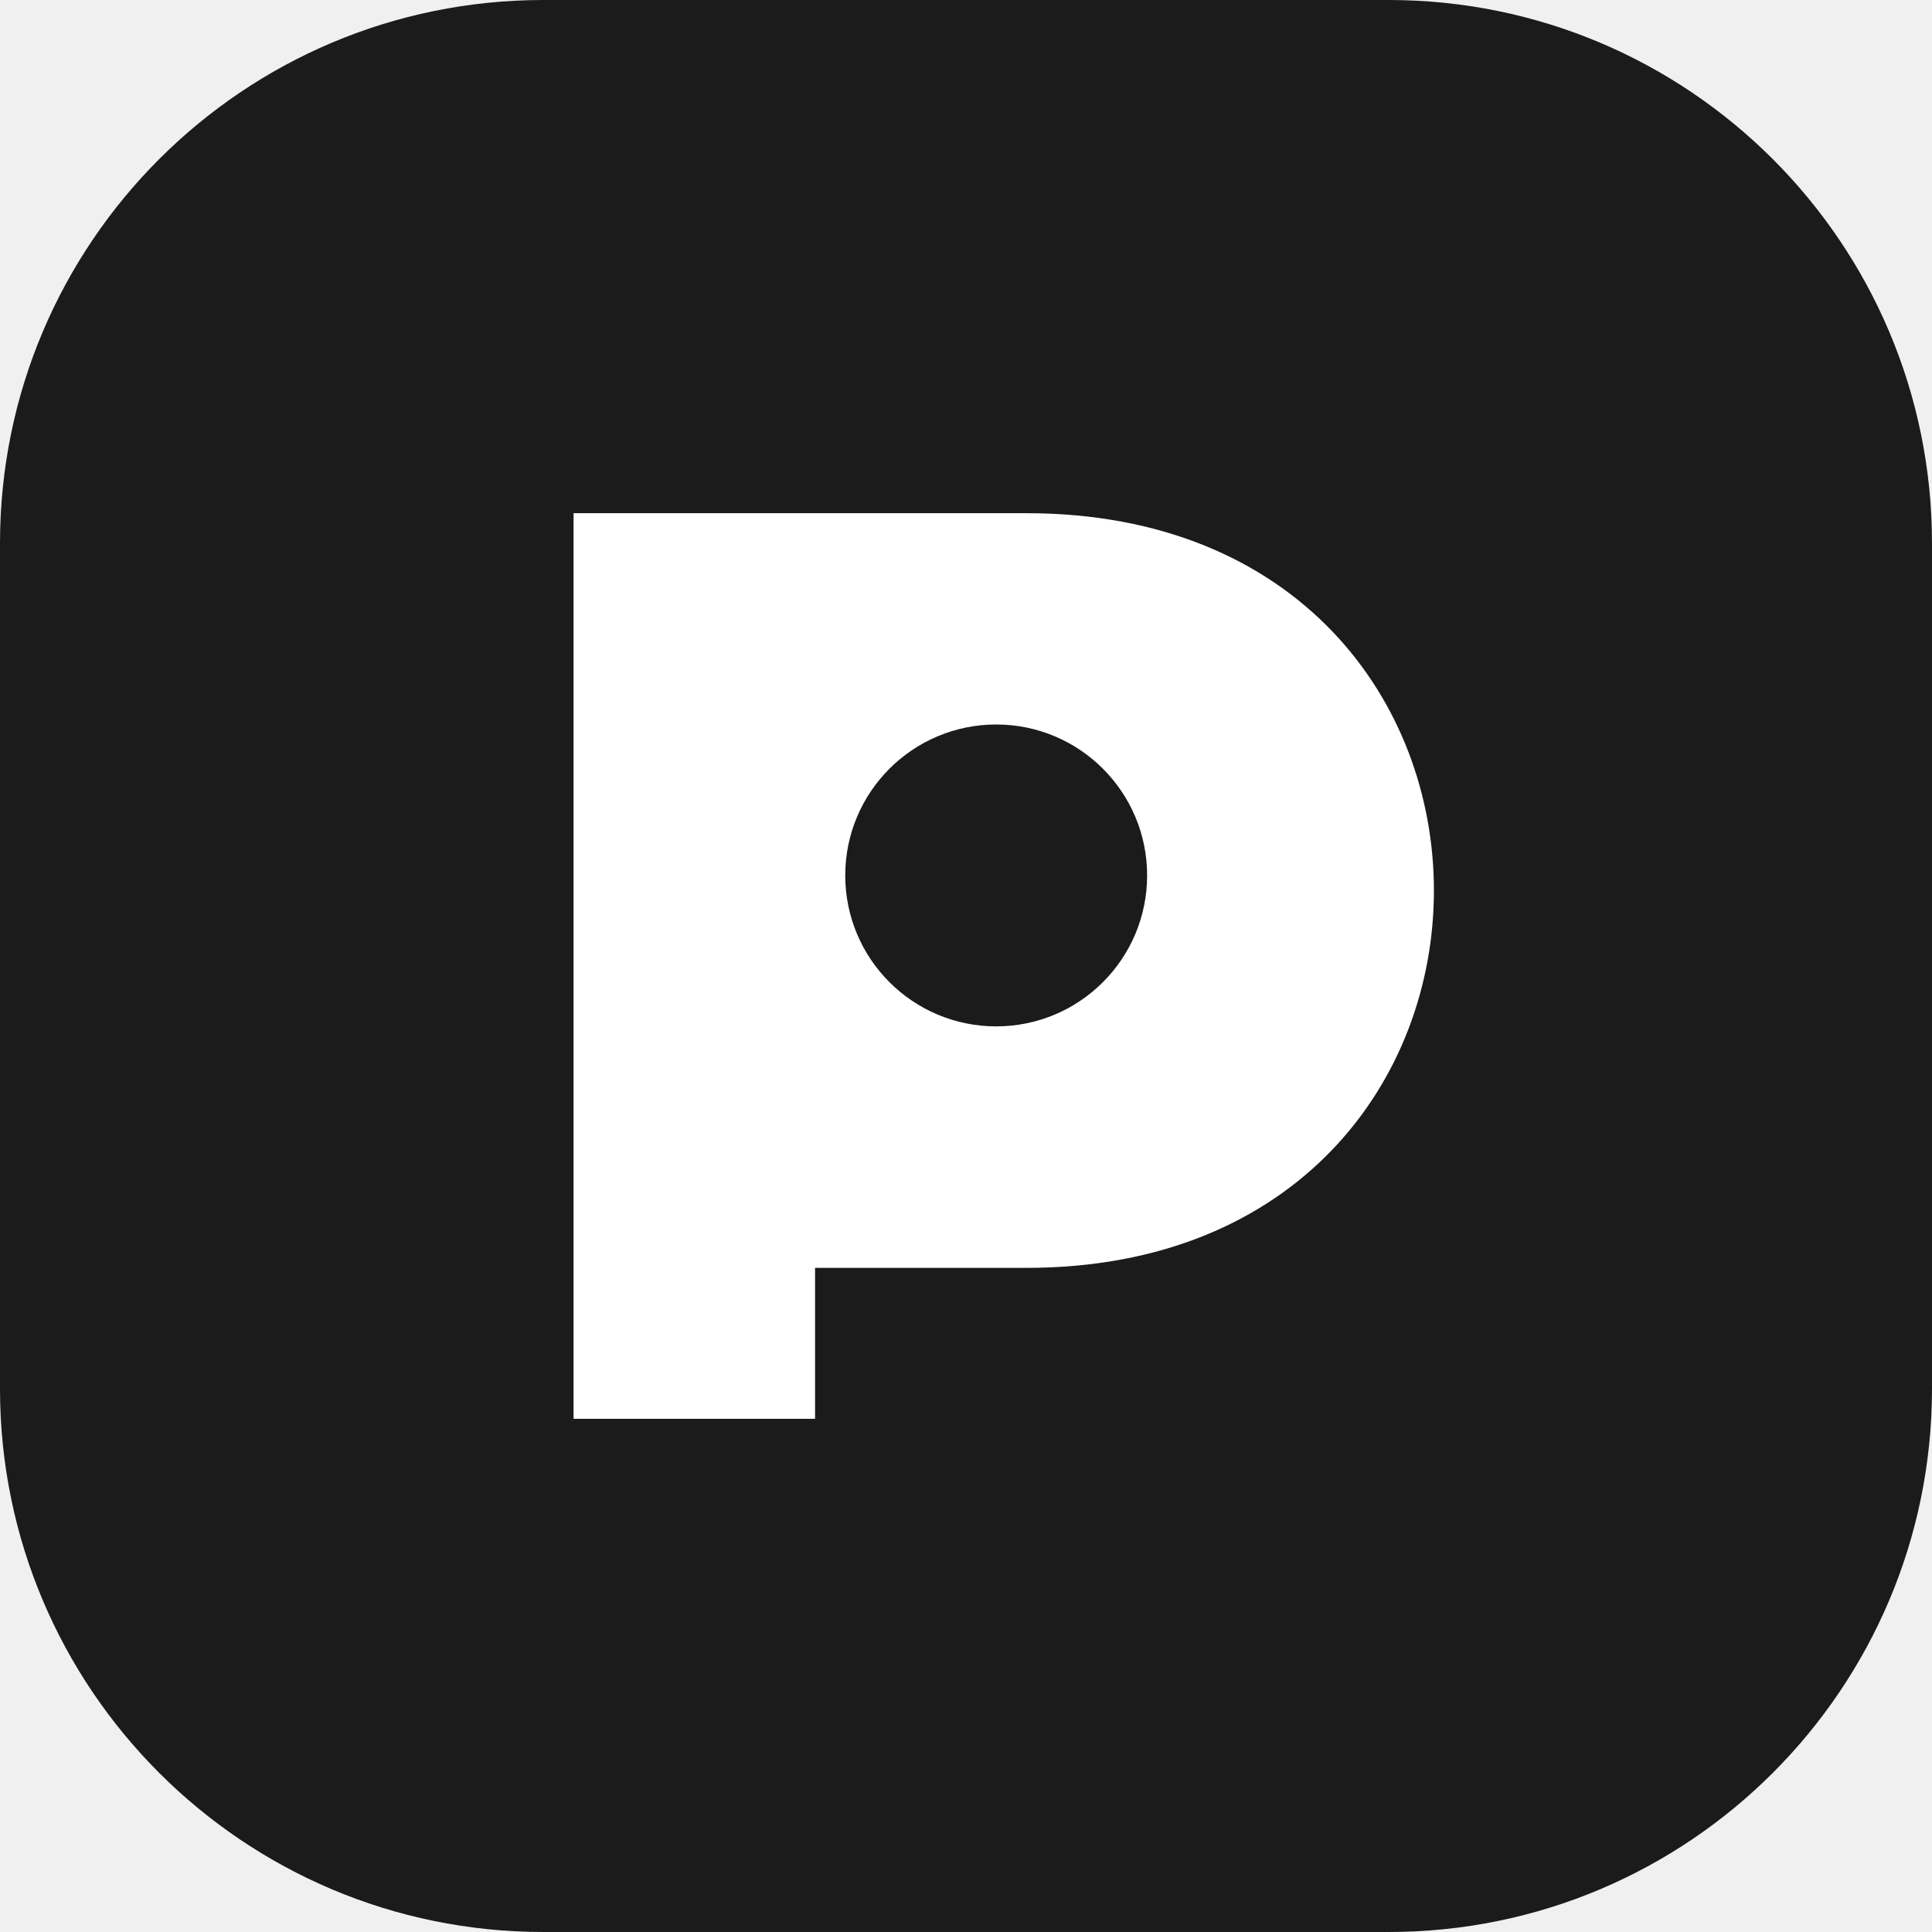
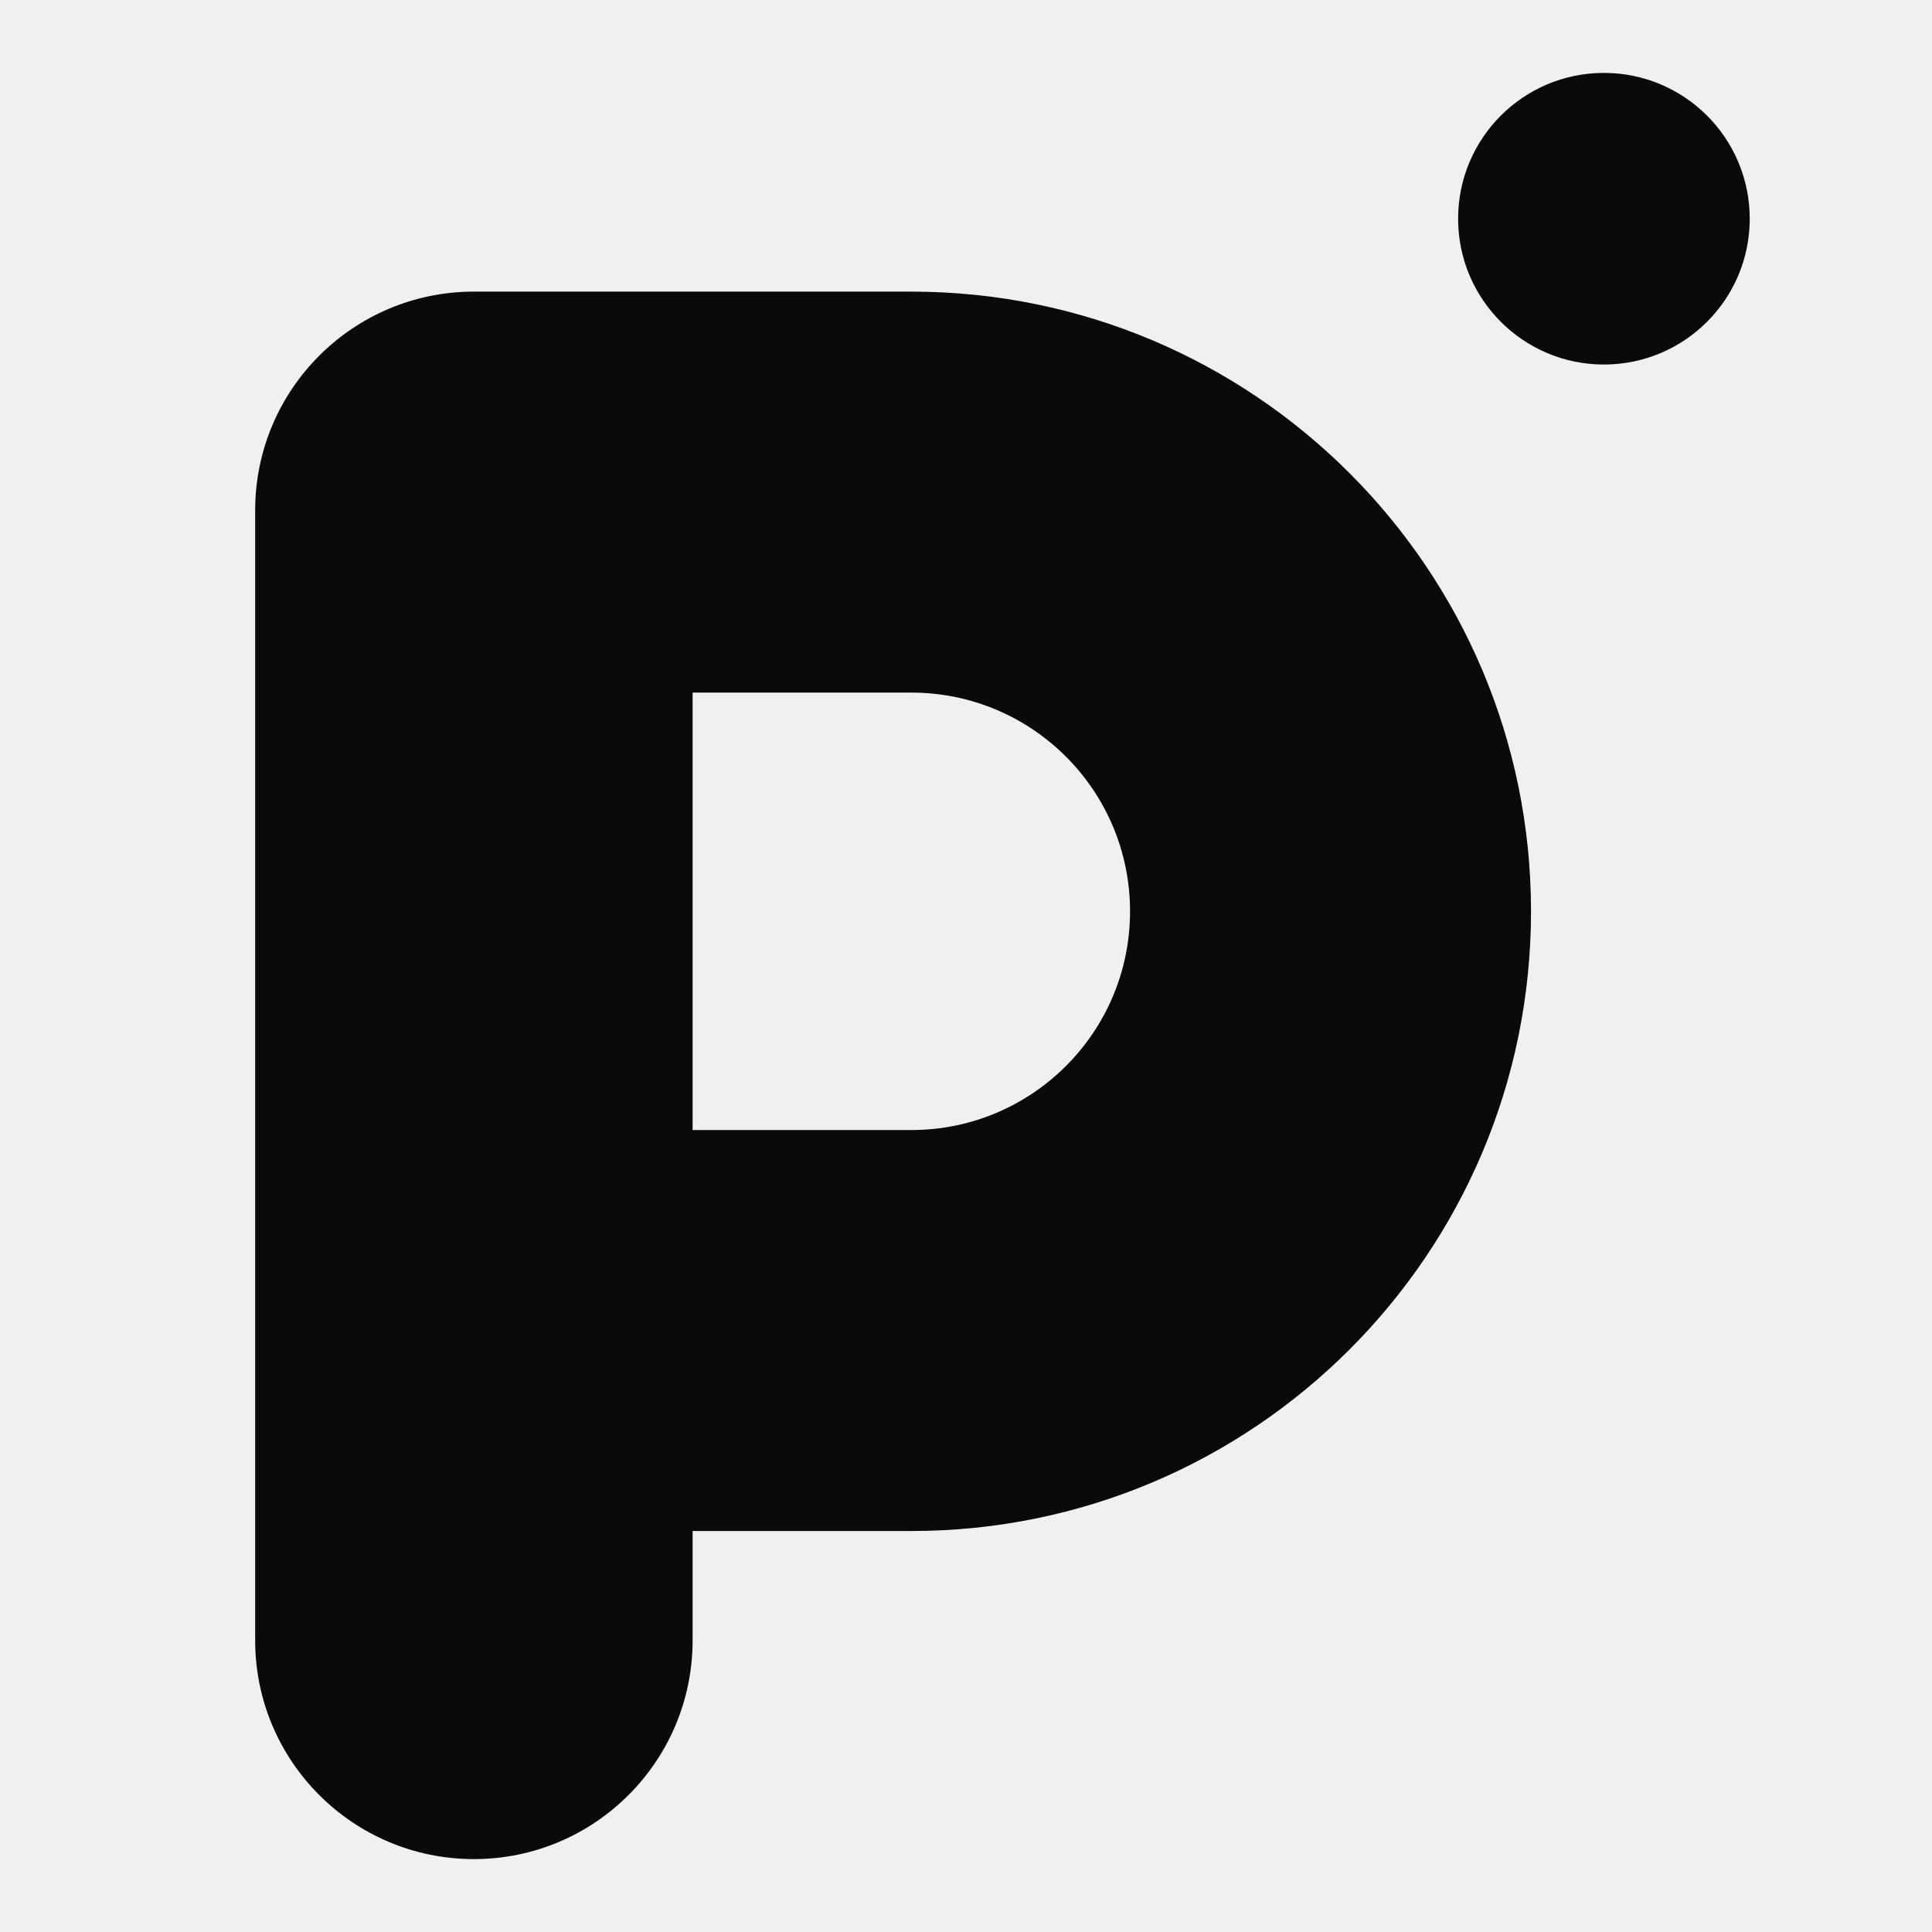
- <svg xmlns="http://www.w3.org/2000/svg" width="64" height="64" viewBox="0 0 64 64">
-   <rect width="64" height="64" rx="18" fill="#1b1b1b" />
-   <path d="M19 47V17h15c18 0 18 25 0 25h-7v5z" fill="white" />
-   <circle cx="33" cy="29" r="5" fill="#1b1b1b" />
+ <svg xmlns="http://www.w3.org/2000/svg" viewBox="0 0 106 106" fill="#0a0a0a">
+   <style>@media(prefers-color-scheme:dark){svg{fill:#fafafa}}</style>
+   <path fill-rule="evenodd" d="M26 16H50C68.778 16 84 31.222 84 50S68.778 84 50 84H38V90C38 96.627 32.627 102 26 102S14 96.627 14 90V28C14 21.373 19.373 16 26 16ZM38 38V62H50C56.627 62 62 56.627 62 50S56.627 38 50 38Z" />
+   <path d="M96 12A8 8 0 1 1 80 12A8 8 0 1 1 96 12Z" />
</svg>
